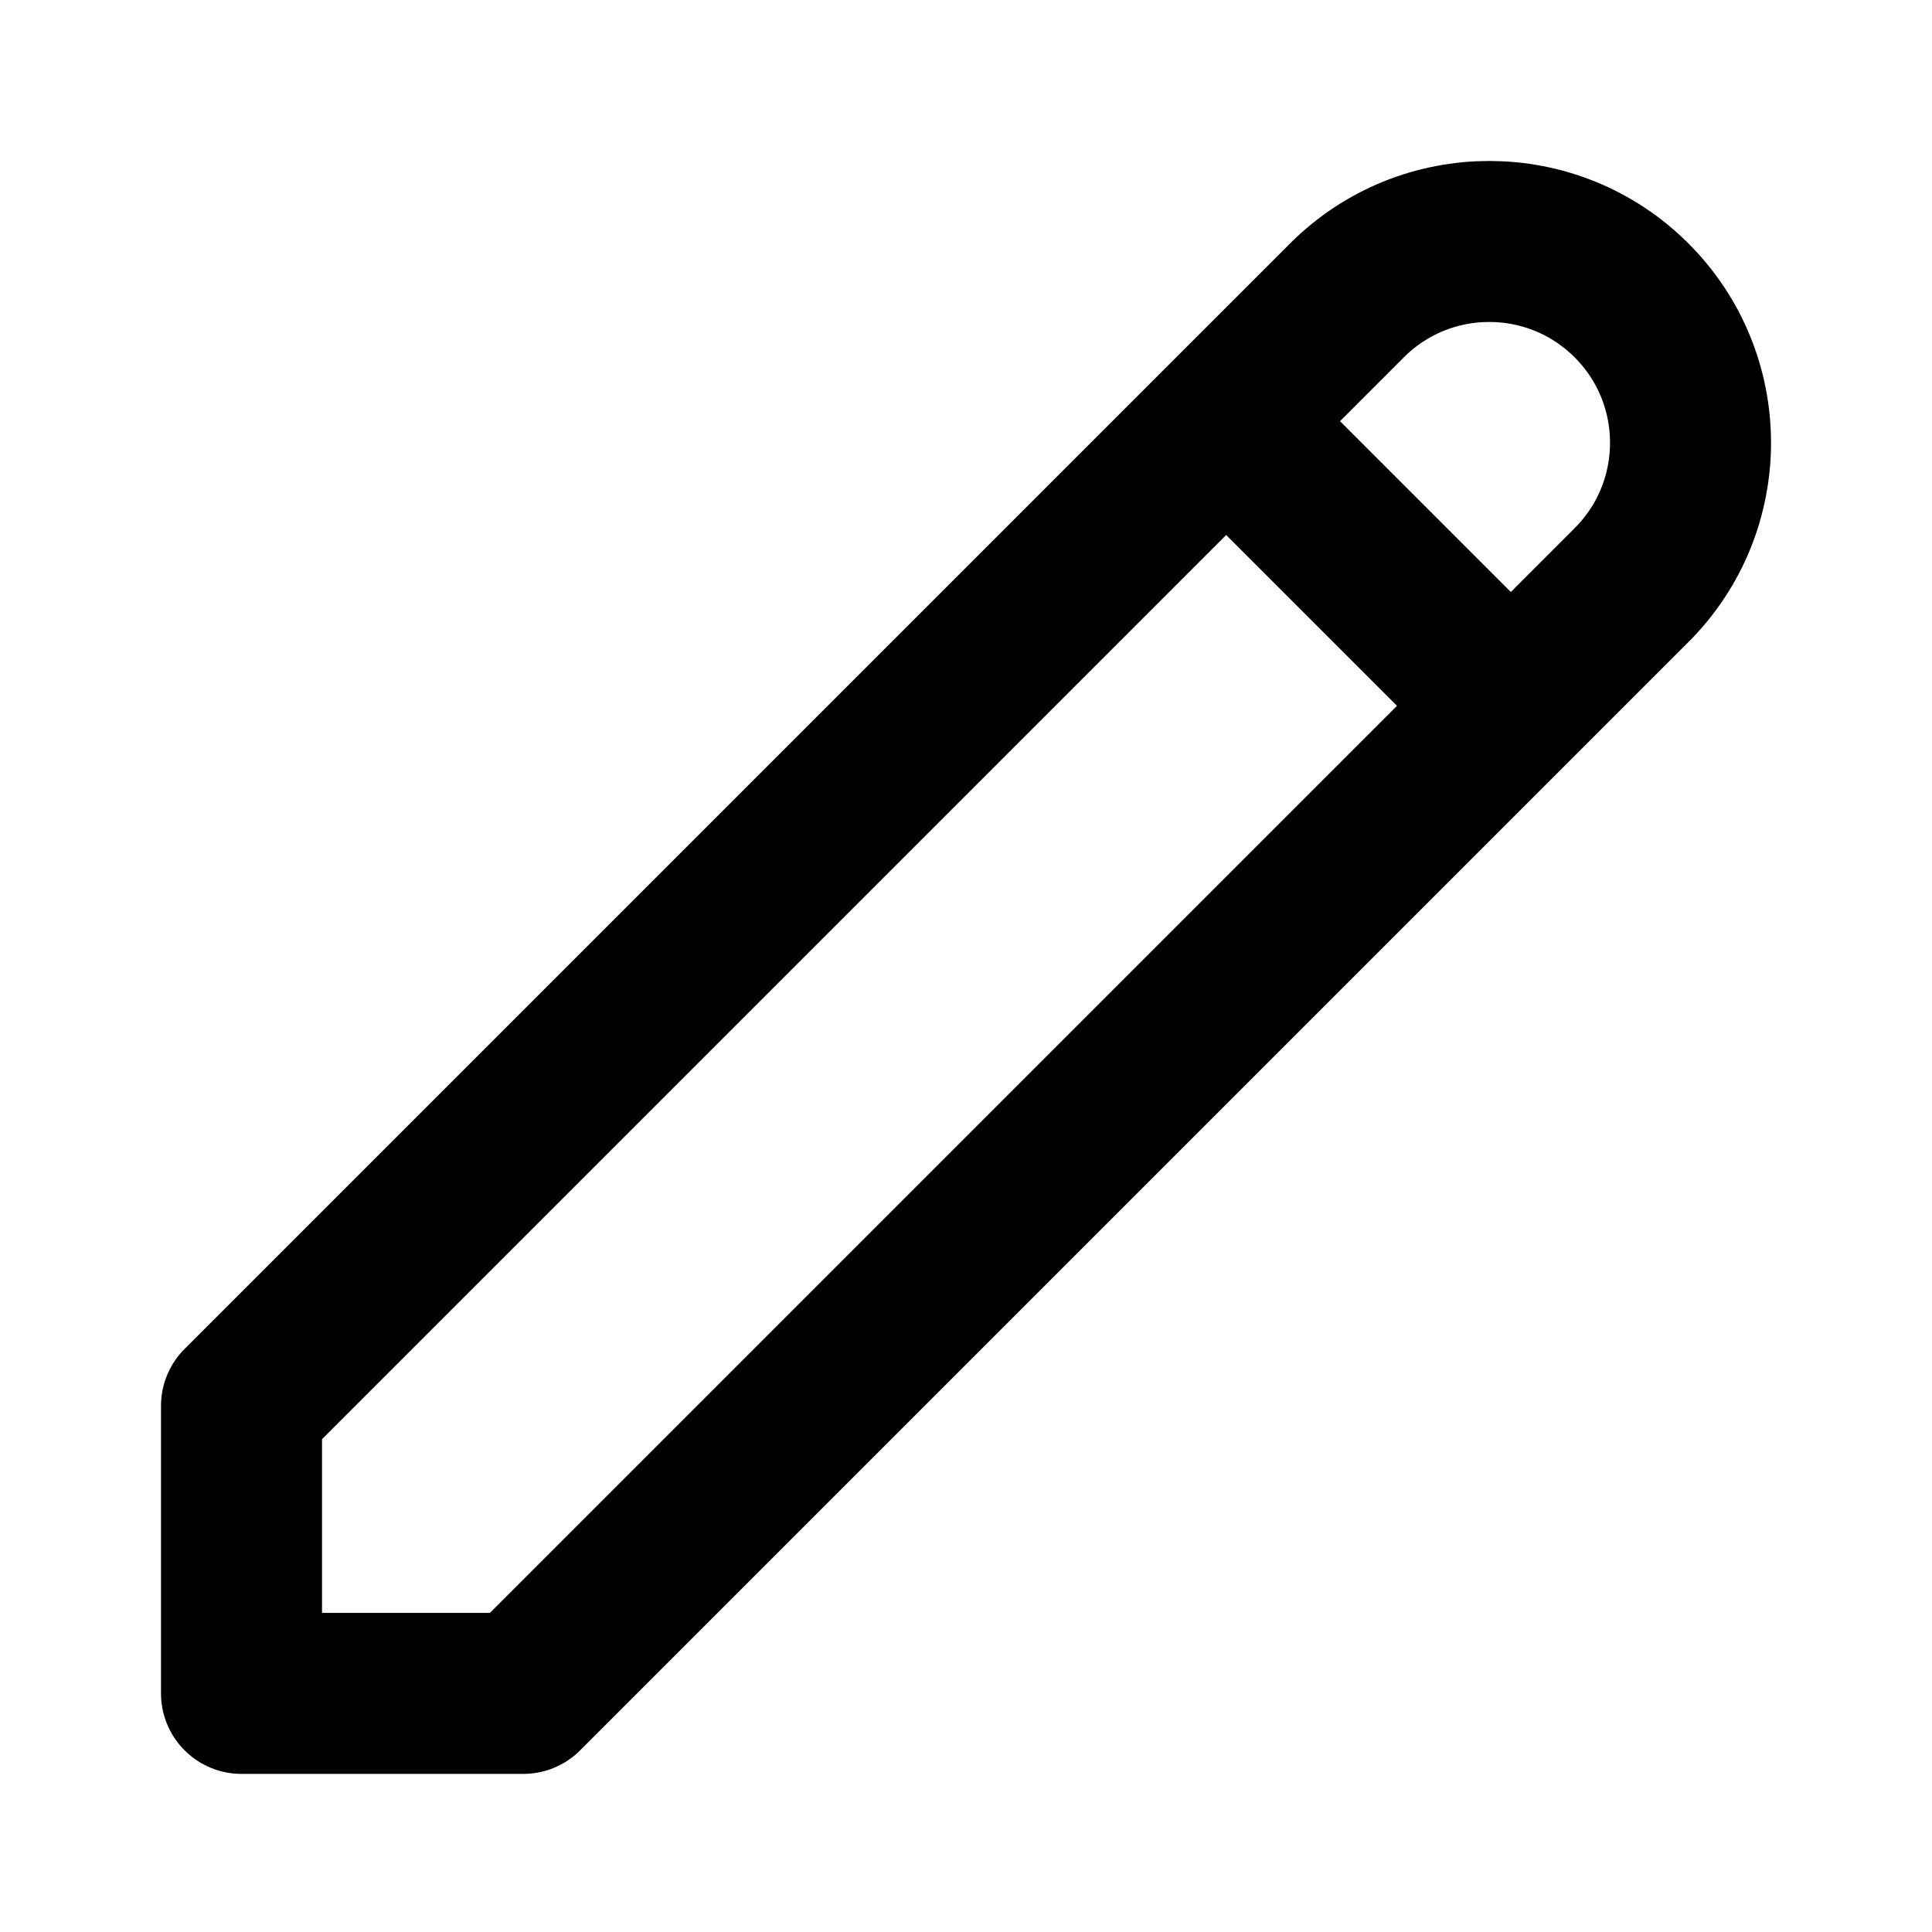
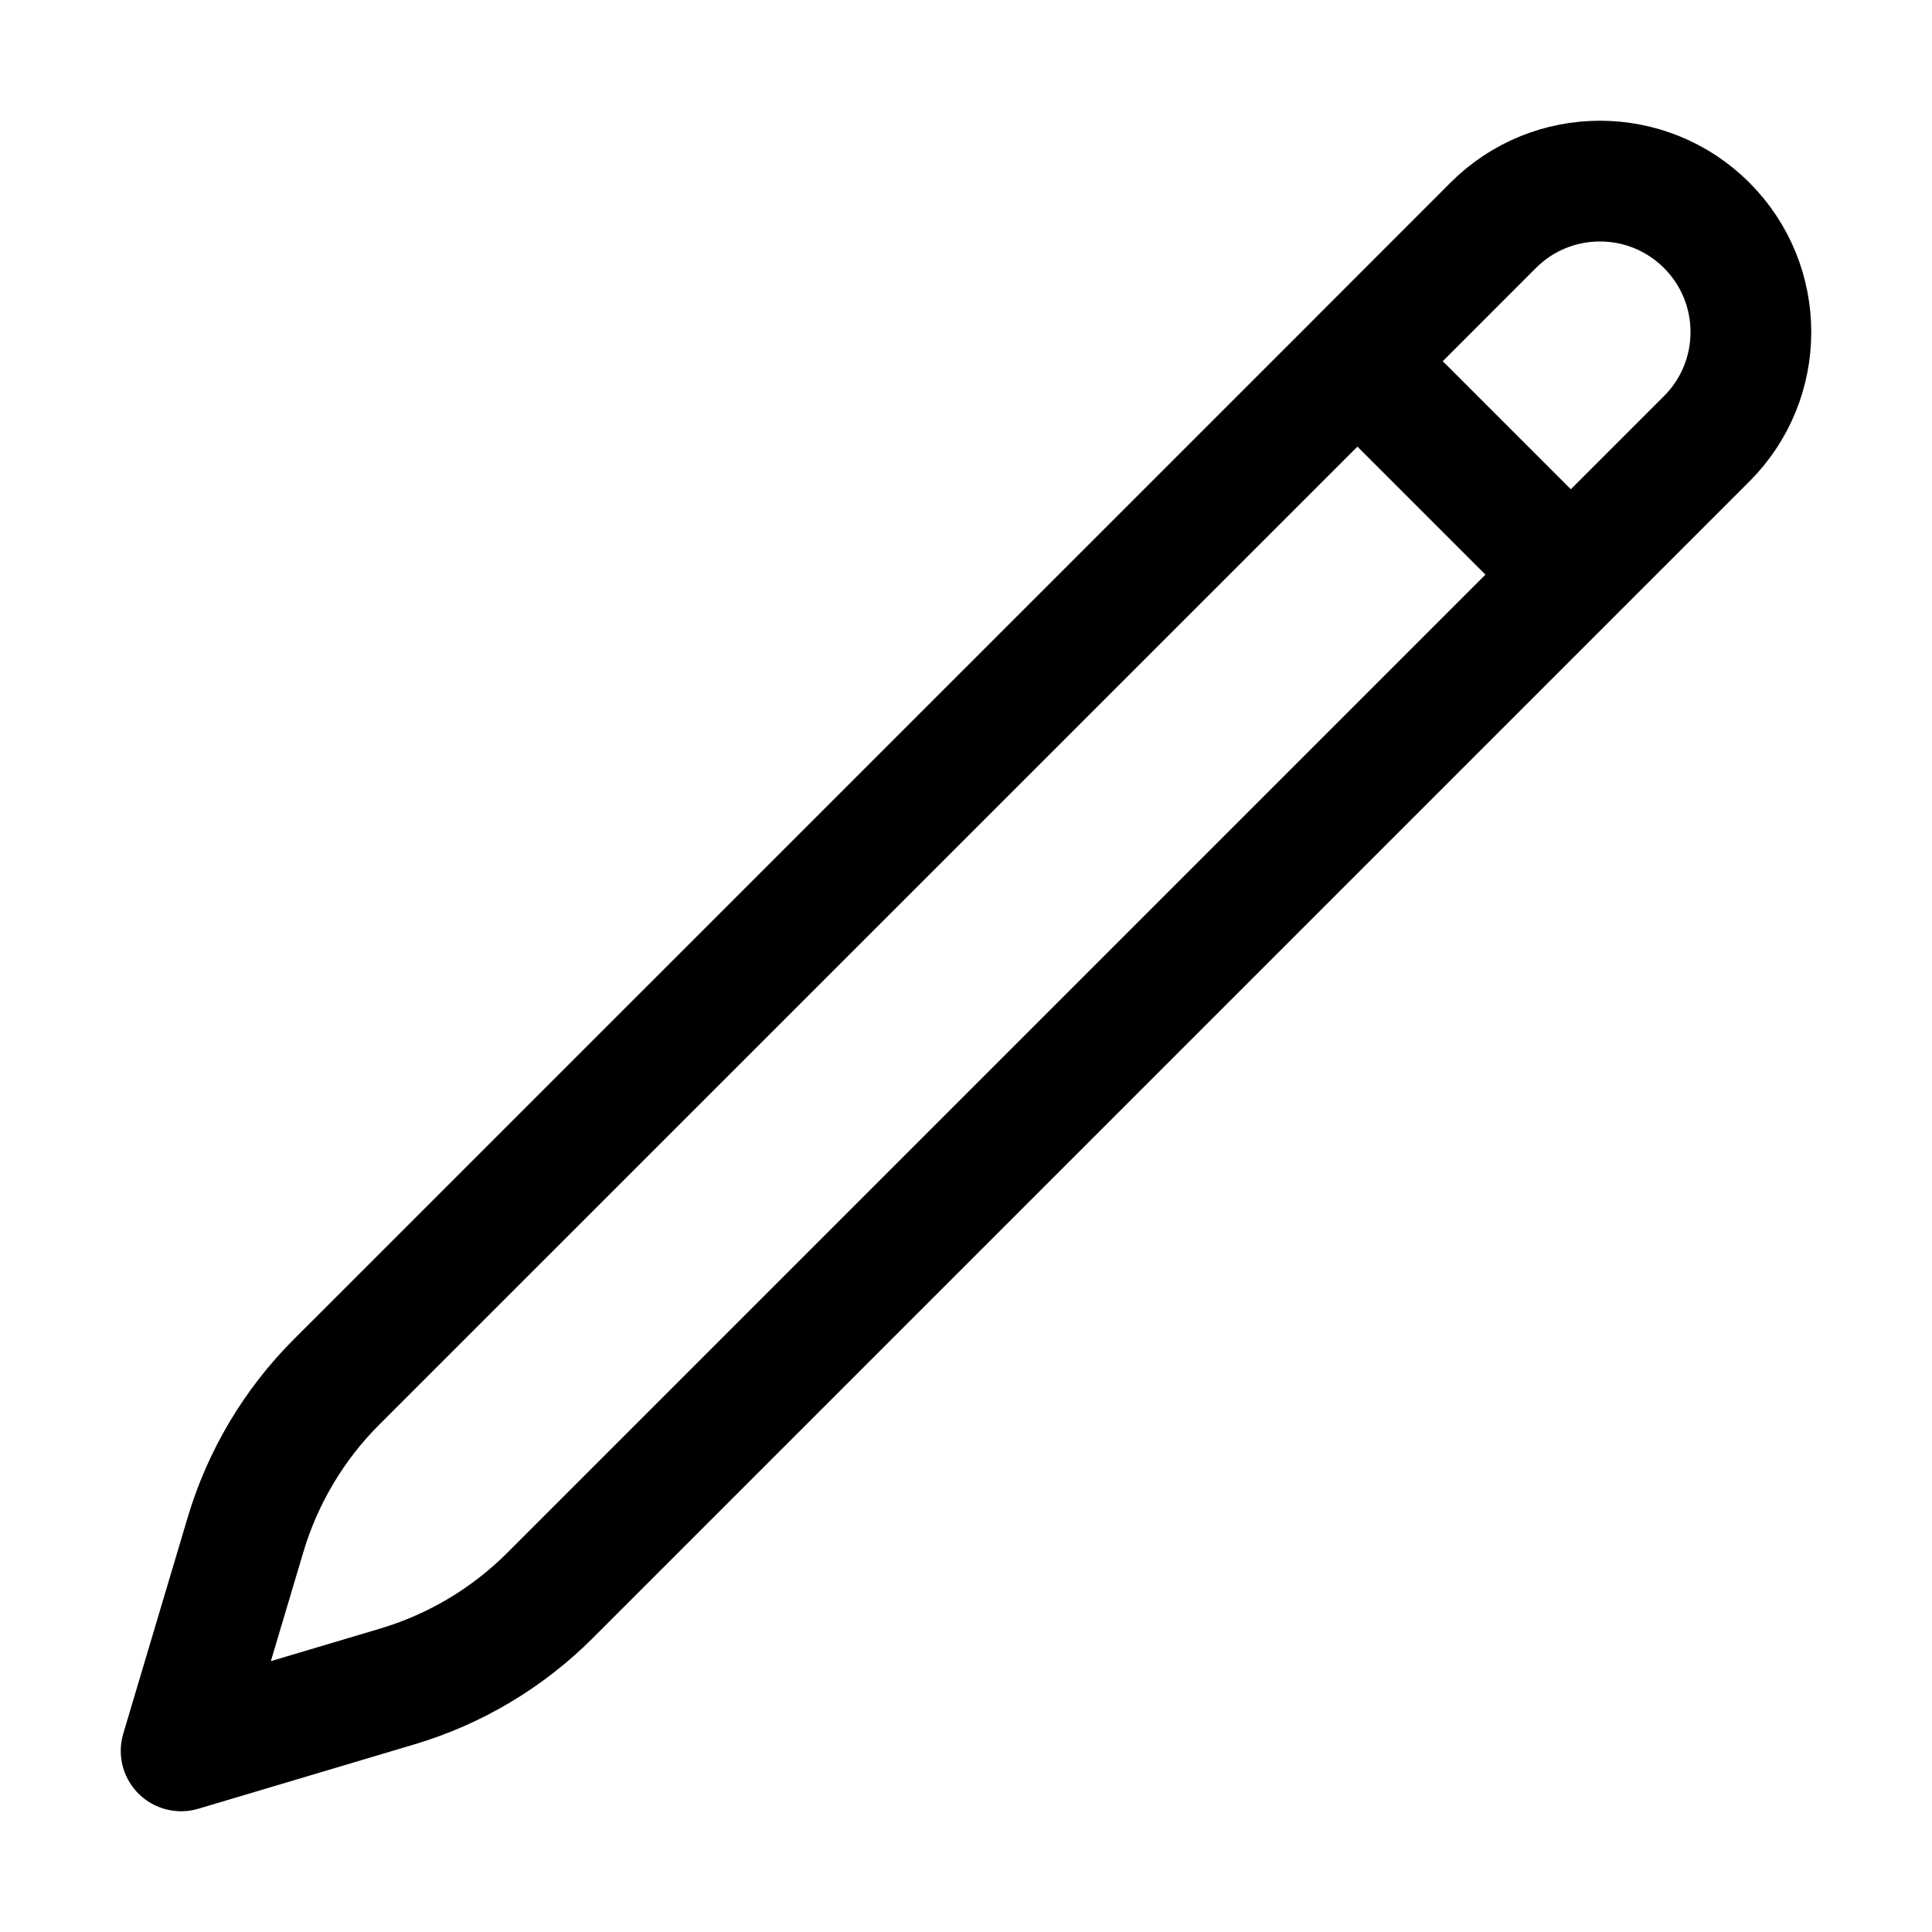
- <svg xmlns="http://www.w3.org/2000/svg" fill="none" viewBox="0 0 24 24" stroke="currentColor">
-   <path stroke-linecap="round" stroke-linejoin="round" stroke-width="2" d="M15.232 5.232l3.536 3.536m-2.036-5.036a2.5 2.5 0 113.536 3.536L6.5 21.036H3v-3.572L16.732 3.732z" />
+ <svg xmlns="http://www.w3.org/2000/svg" fill="none" viewBox="0 0 24 24" stroke-width="1.5" stroke="currentColor" class="w-6 h-6">
+   <path stroke-linecap="round" stroke-linejoin="round" d="M16.862 4.487l1.687-1.688a1.875 1.875 0 112.652 2.652L6.832 19.82a4.5 4.5 0 01-1.897 1.13l-2.685.8.8-2.685a4.5 4.5 0 011.13-1.897L16.863 4.487zm0 0L19.5 7.125" />
</svg>
